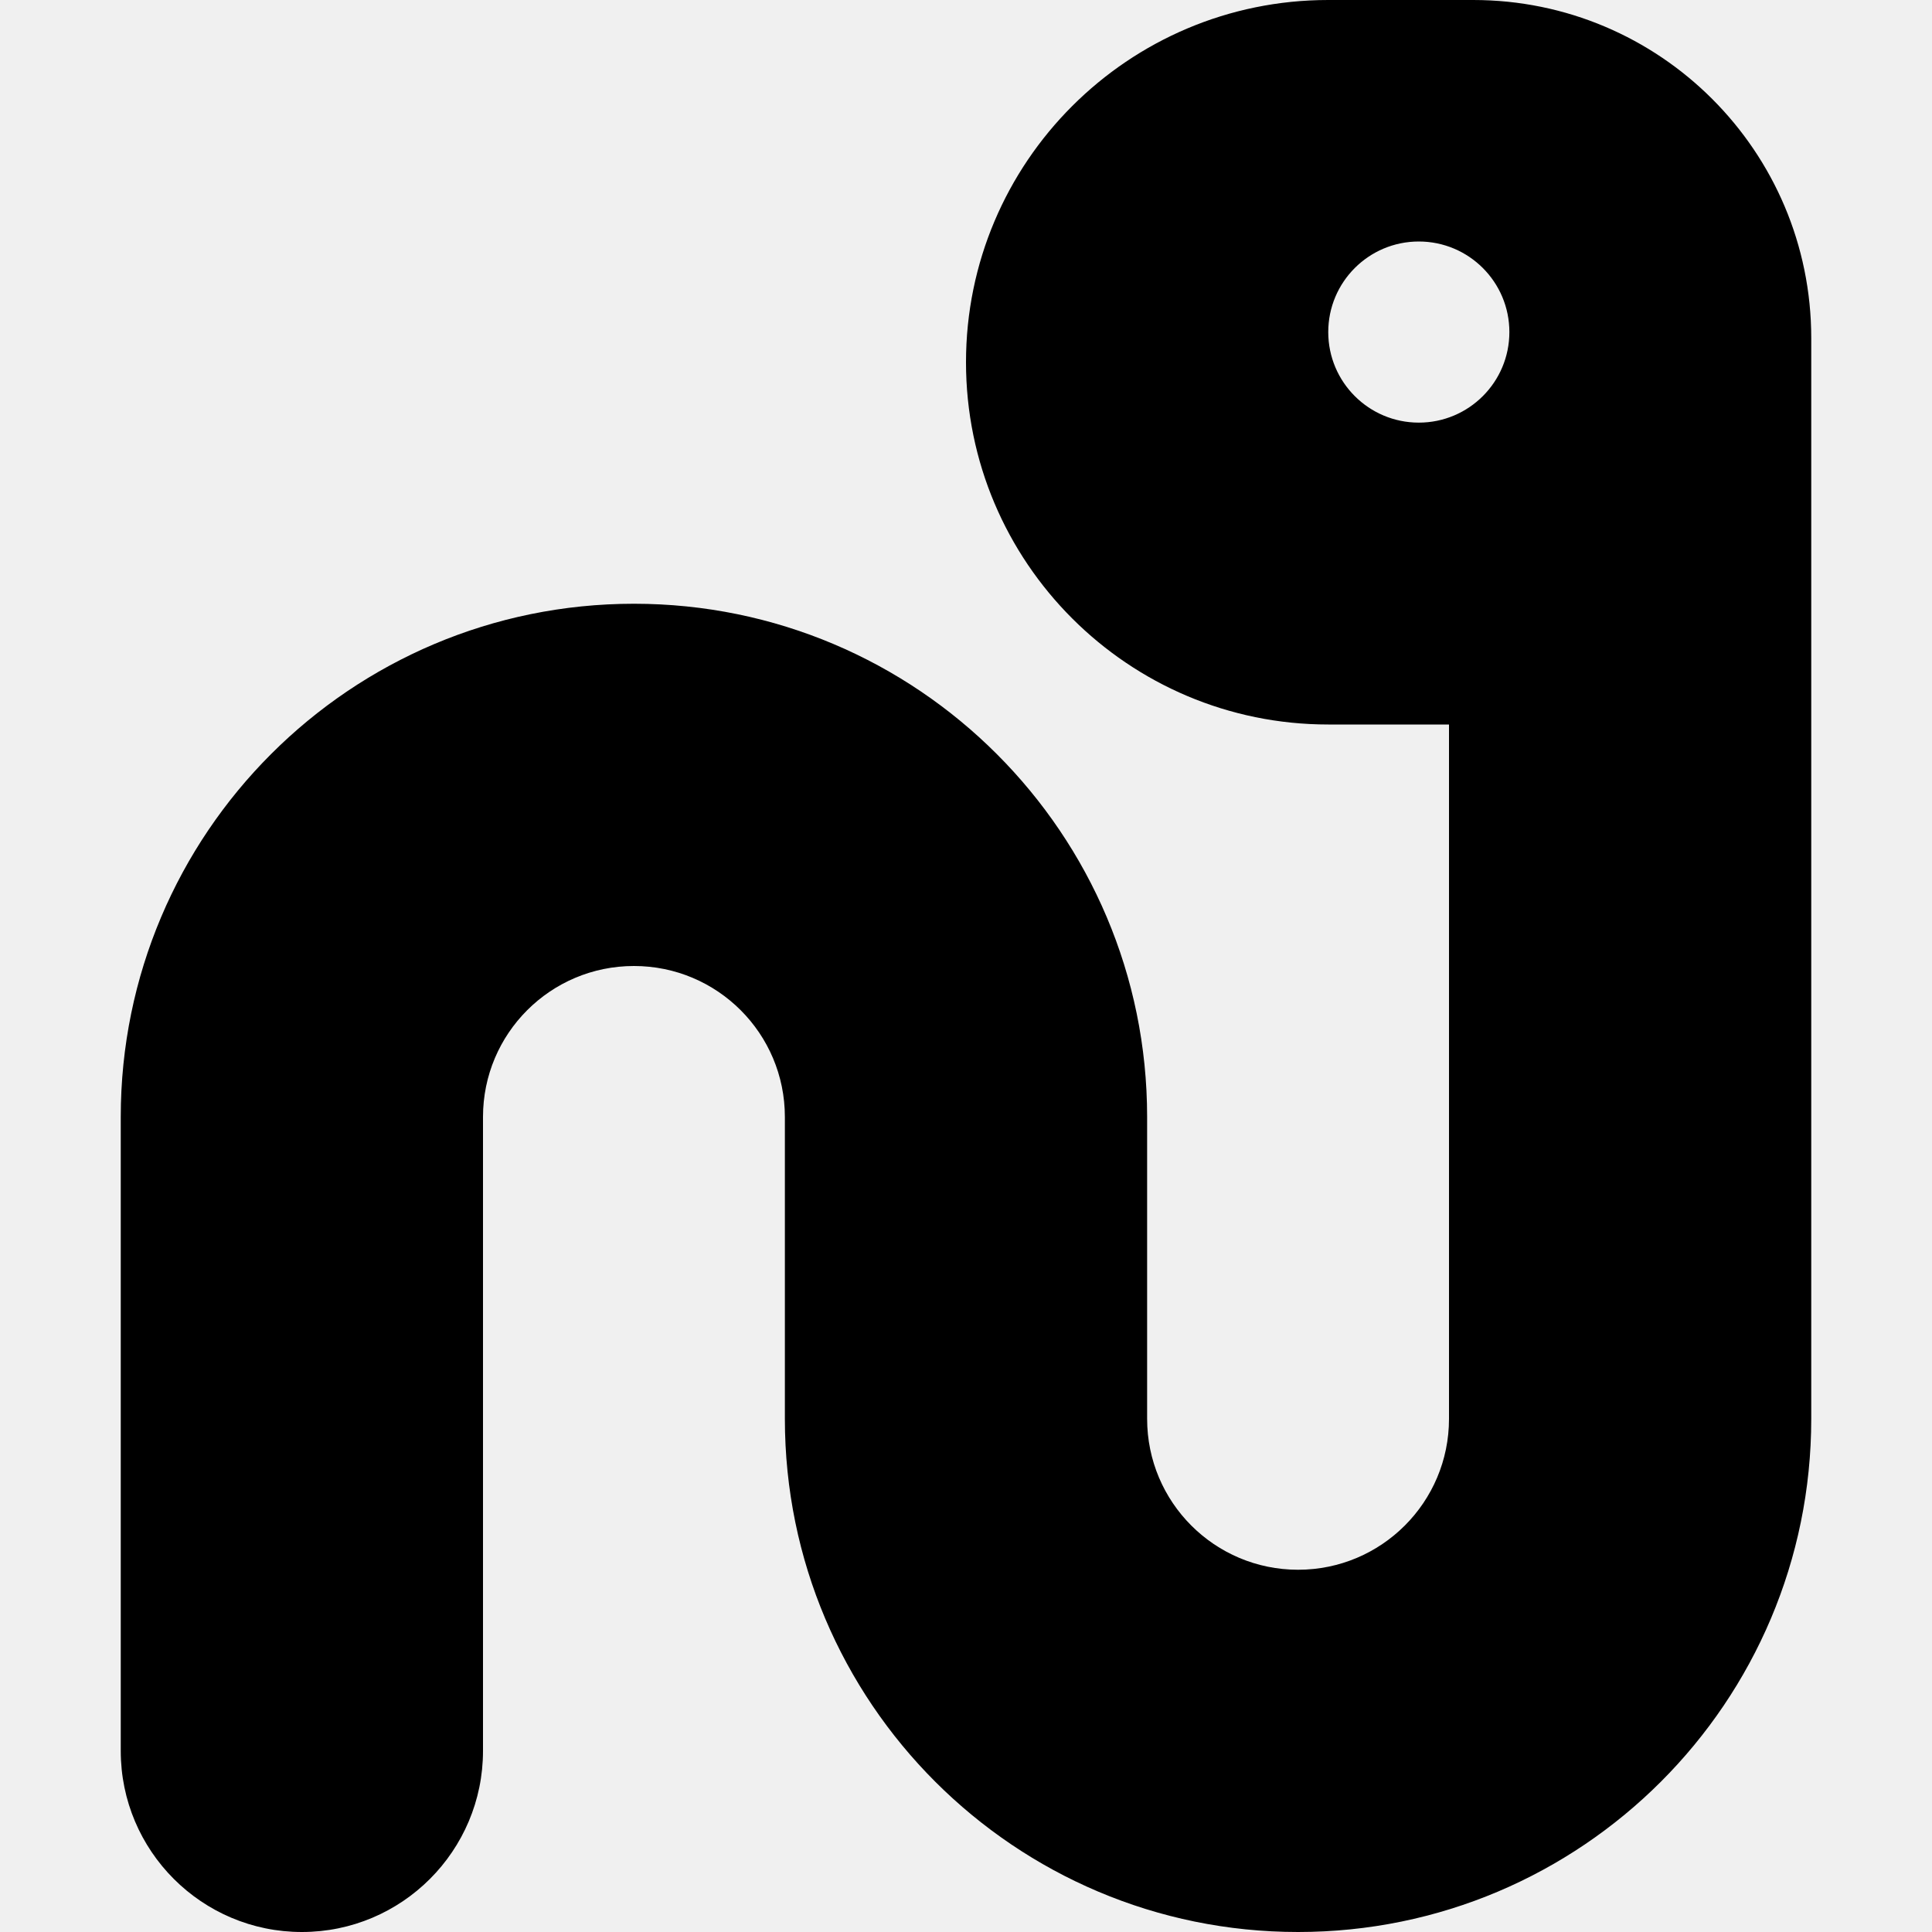
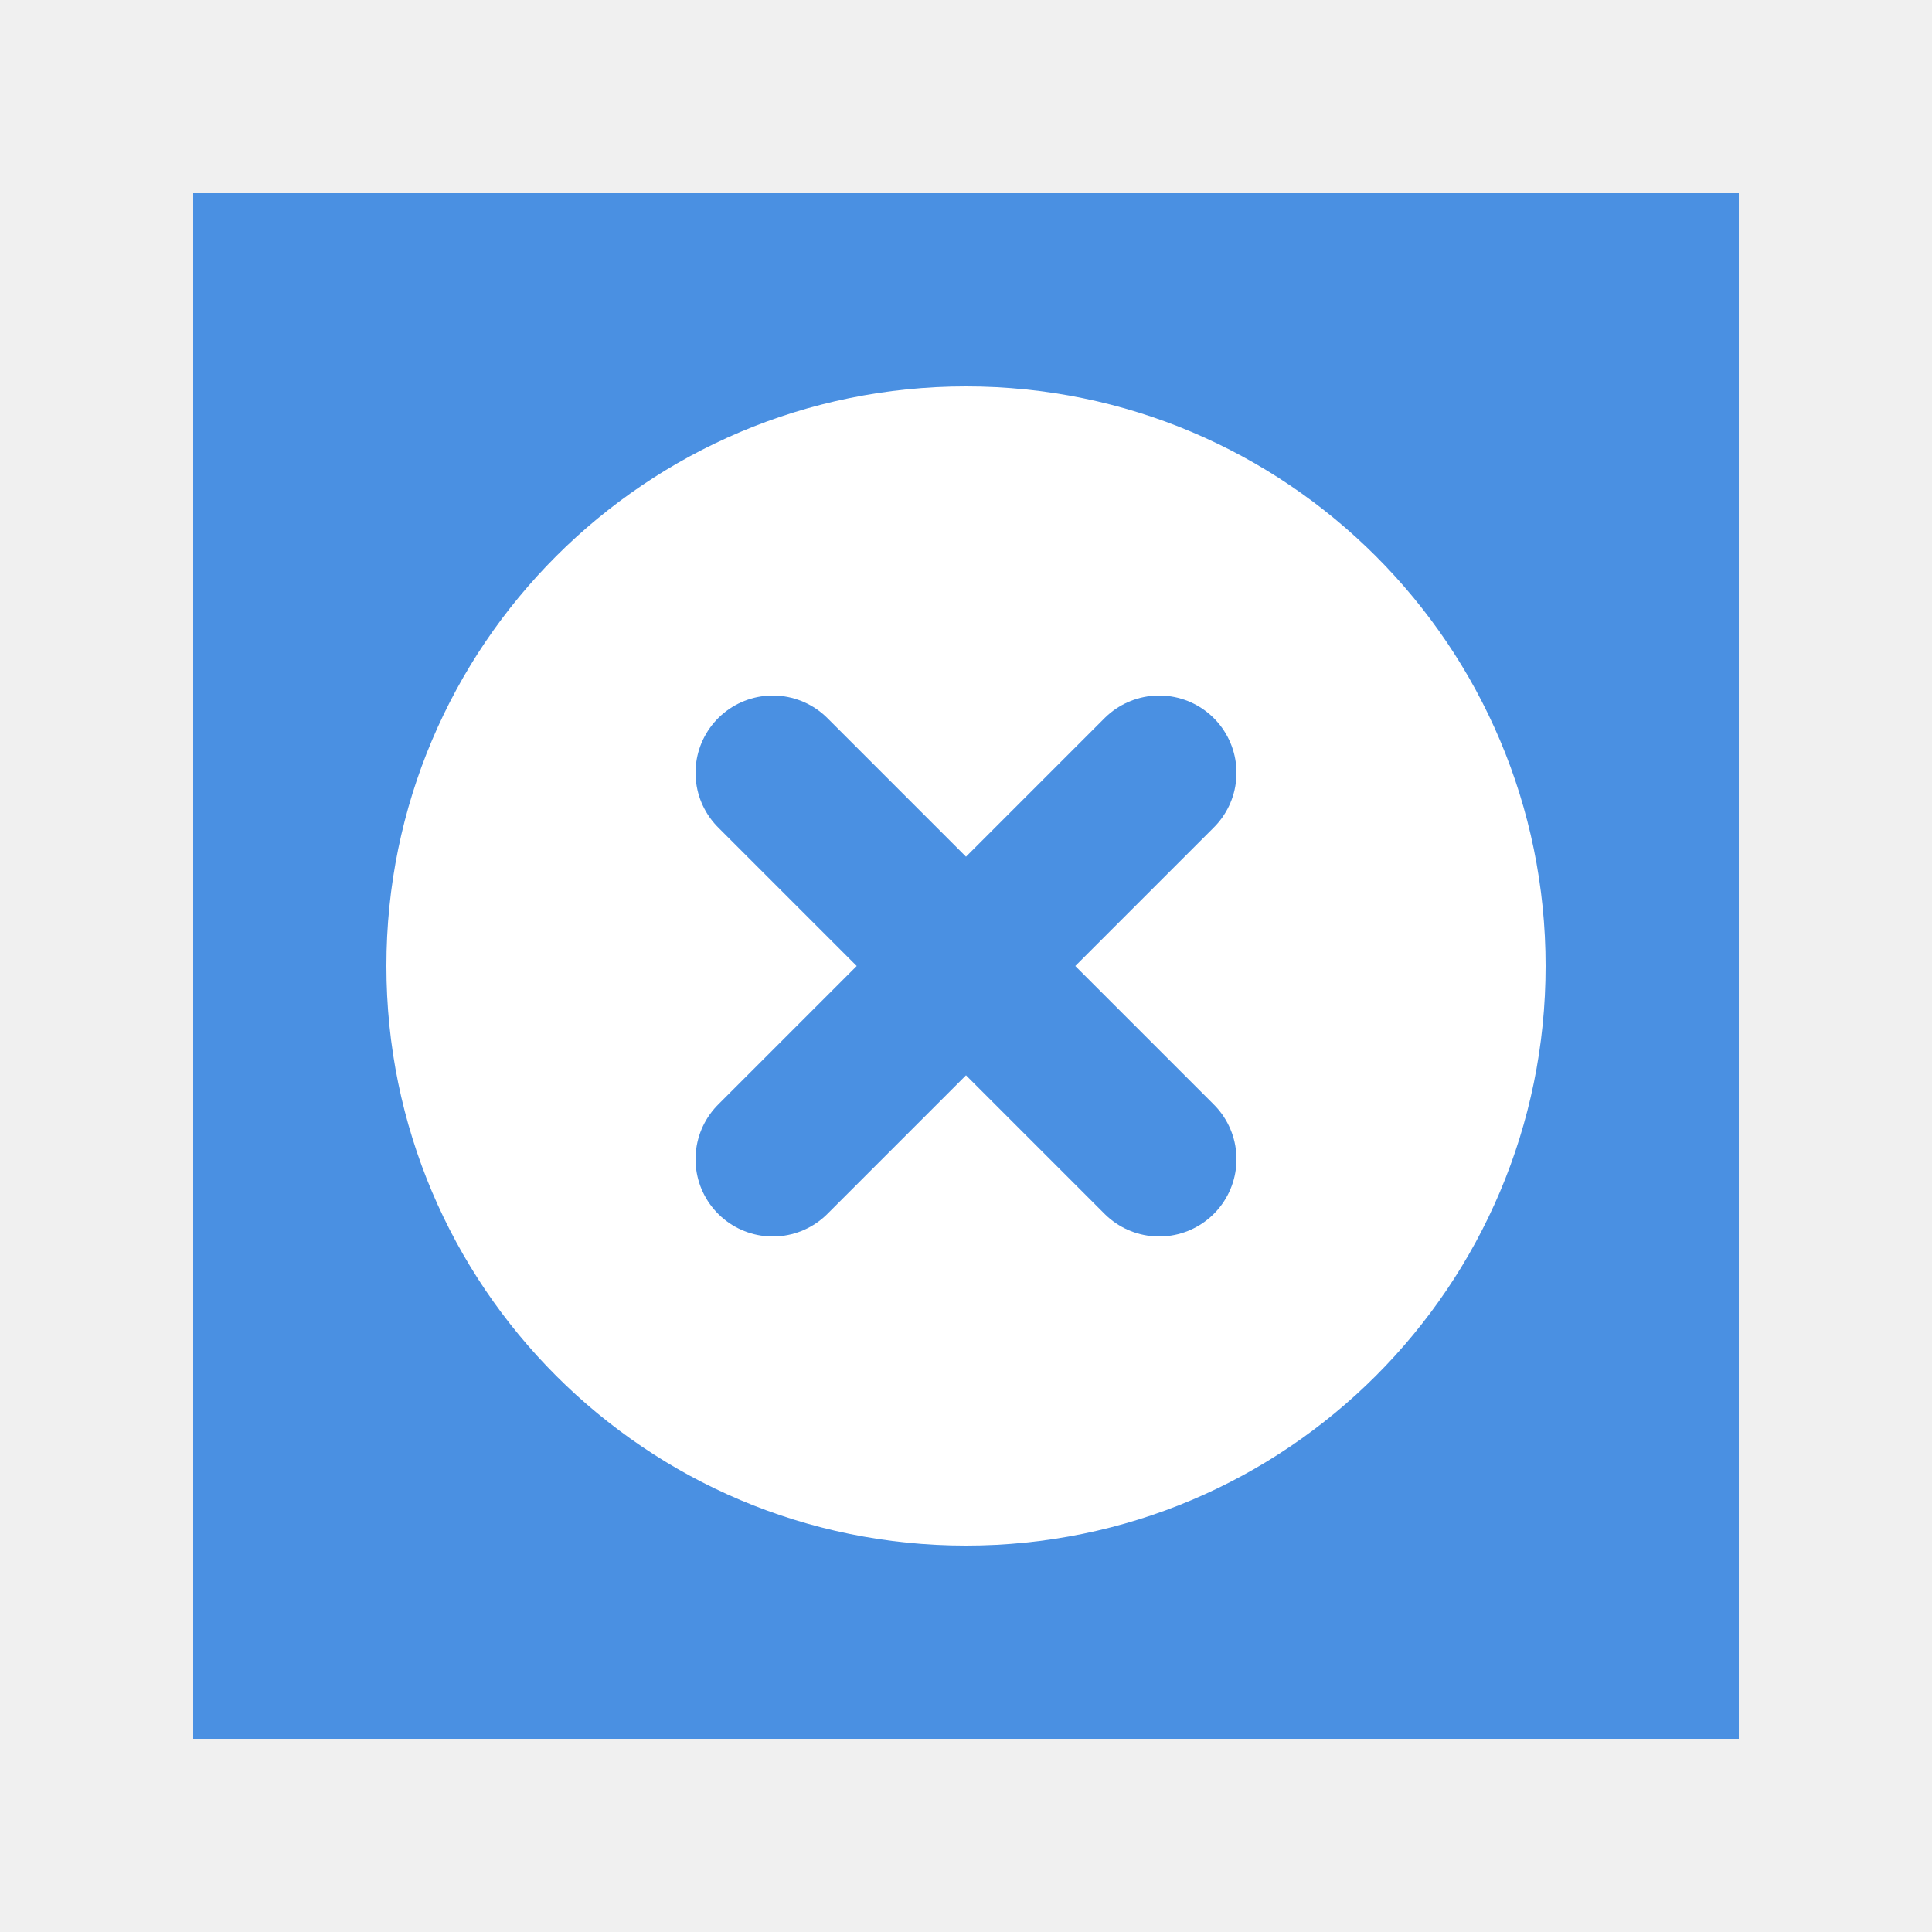
- <svg xmlns="http://www.w3.org/2000/svg" viewBox="0 0 512 512">
-   <path d="M256 96c0-53 43-96 96-96h38.4C439.9 0 480 40.1 480 89.6V176v16V376c0 75.1-60.9 136-136 136s-136-60.9-136-136V296c0-22.1-17.9-40-40-40s-40 17.9-40 40V464c0 26.5-21.5 48-48 48s-48-21.5-48-48V296c0-75.1 60.9-136 136-136s136 60.9 136 136v80c0 22.1 17.9 40 40 40s40-17.9 40-40V192H352c-53 0-96-43-96-96zm144-8a24 24 0 1 0 -48 0 24 24 0 1 0 48 0z" />
+ <svg xmlns="http://www.w3.org/2000/svg" viewBox="0 0 100 100">
+   <rect x="10" y="10" width="80" height="80" fill="#4a90e2" />
+   <circle cx="50" cy="50" r="30" fill="#ffffff" />
+   <path d="M 40 40 L 60 60 M 60 40 L 40 60" stroke="#4a90e2" stroke-width="8" stroke-linecap="round" />
</svg>
